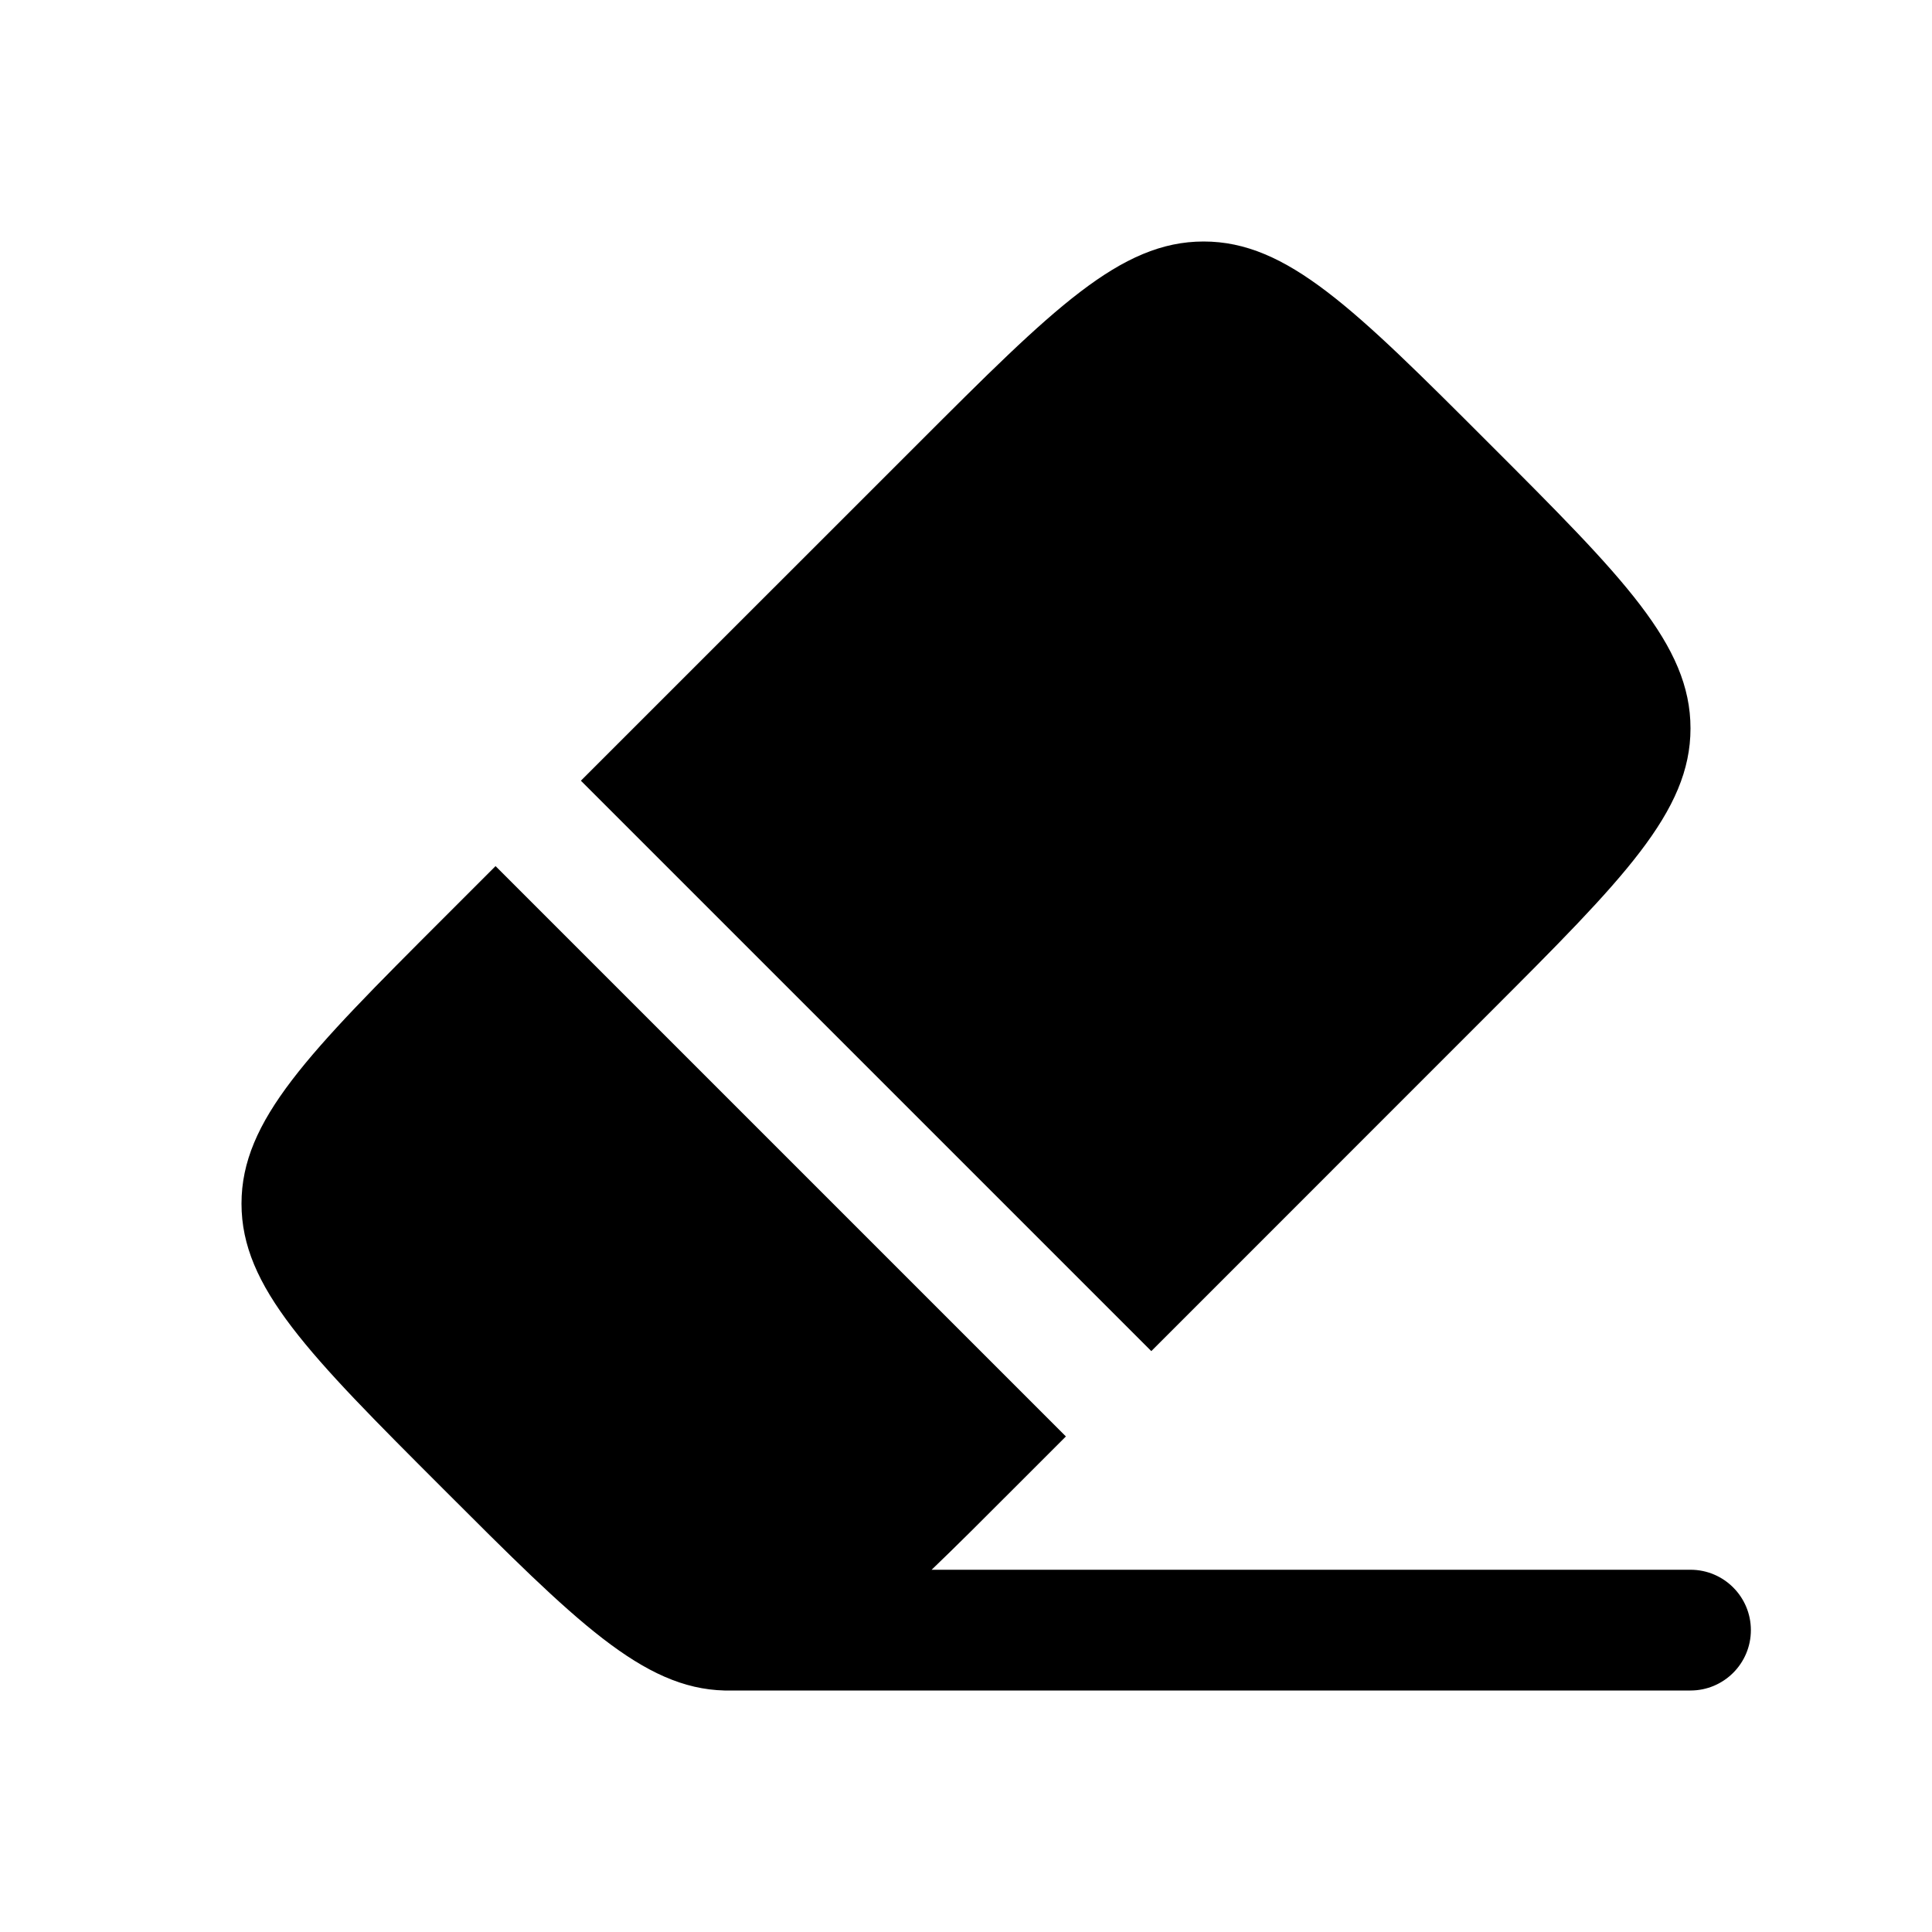
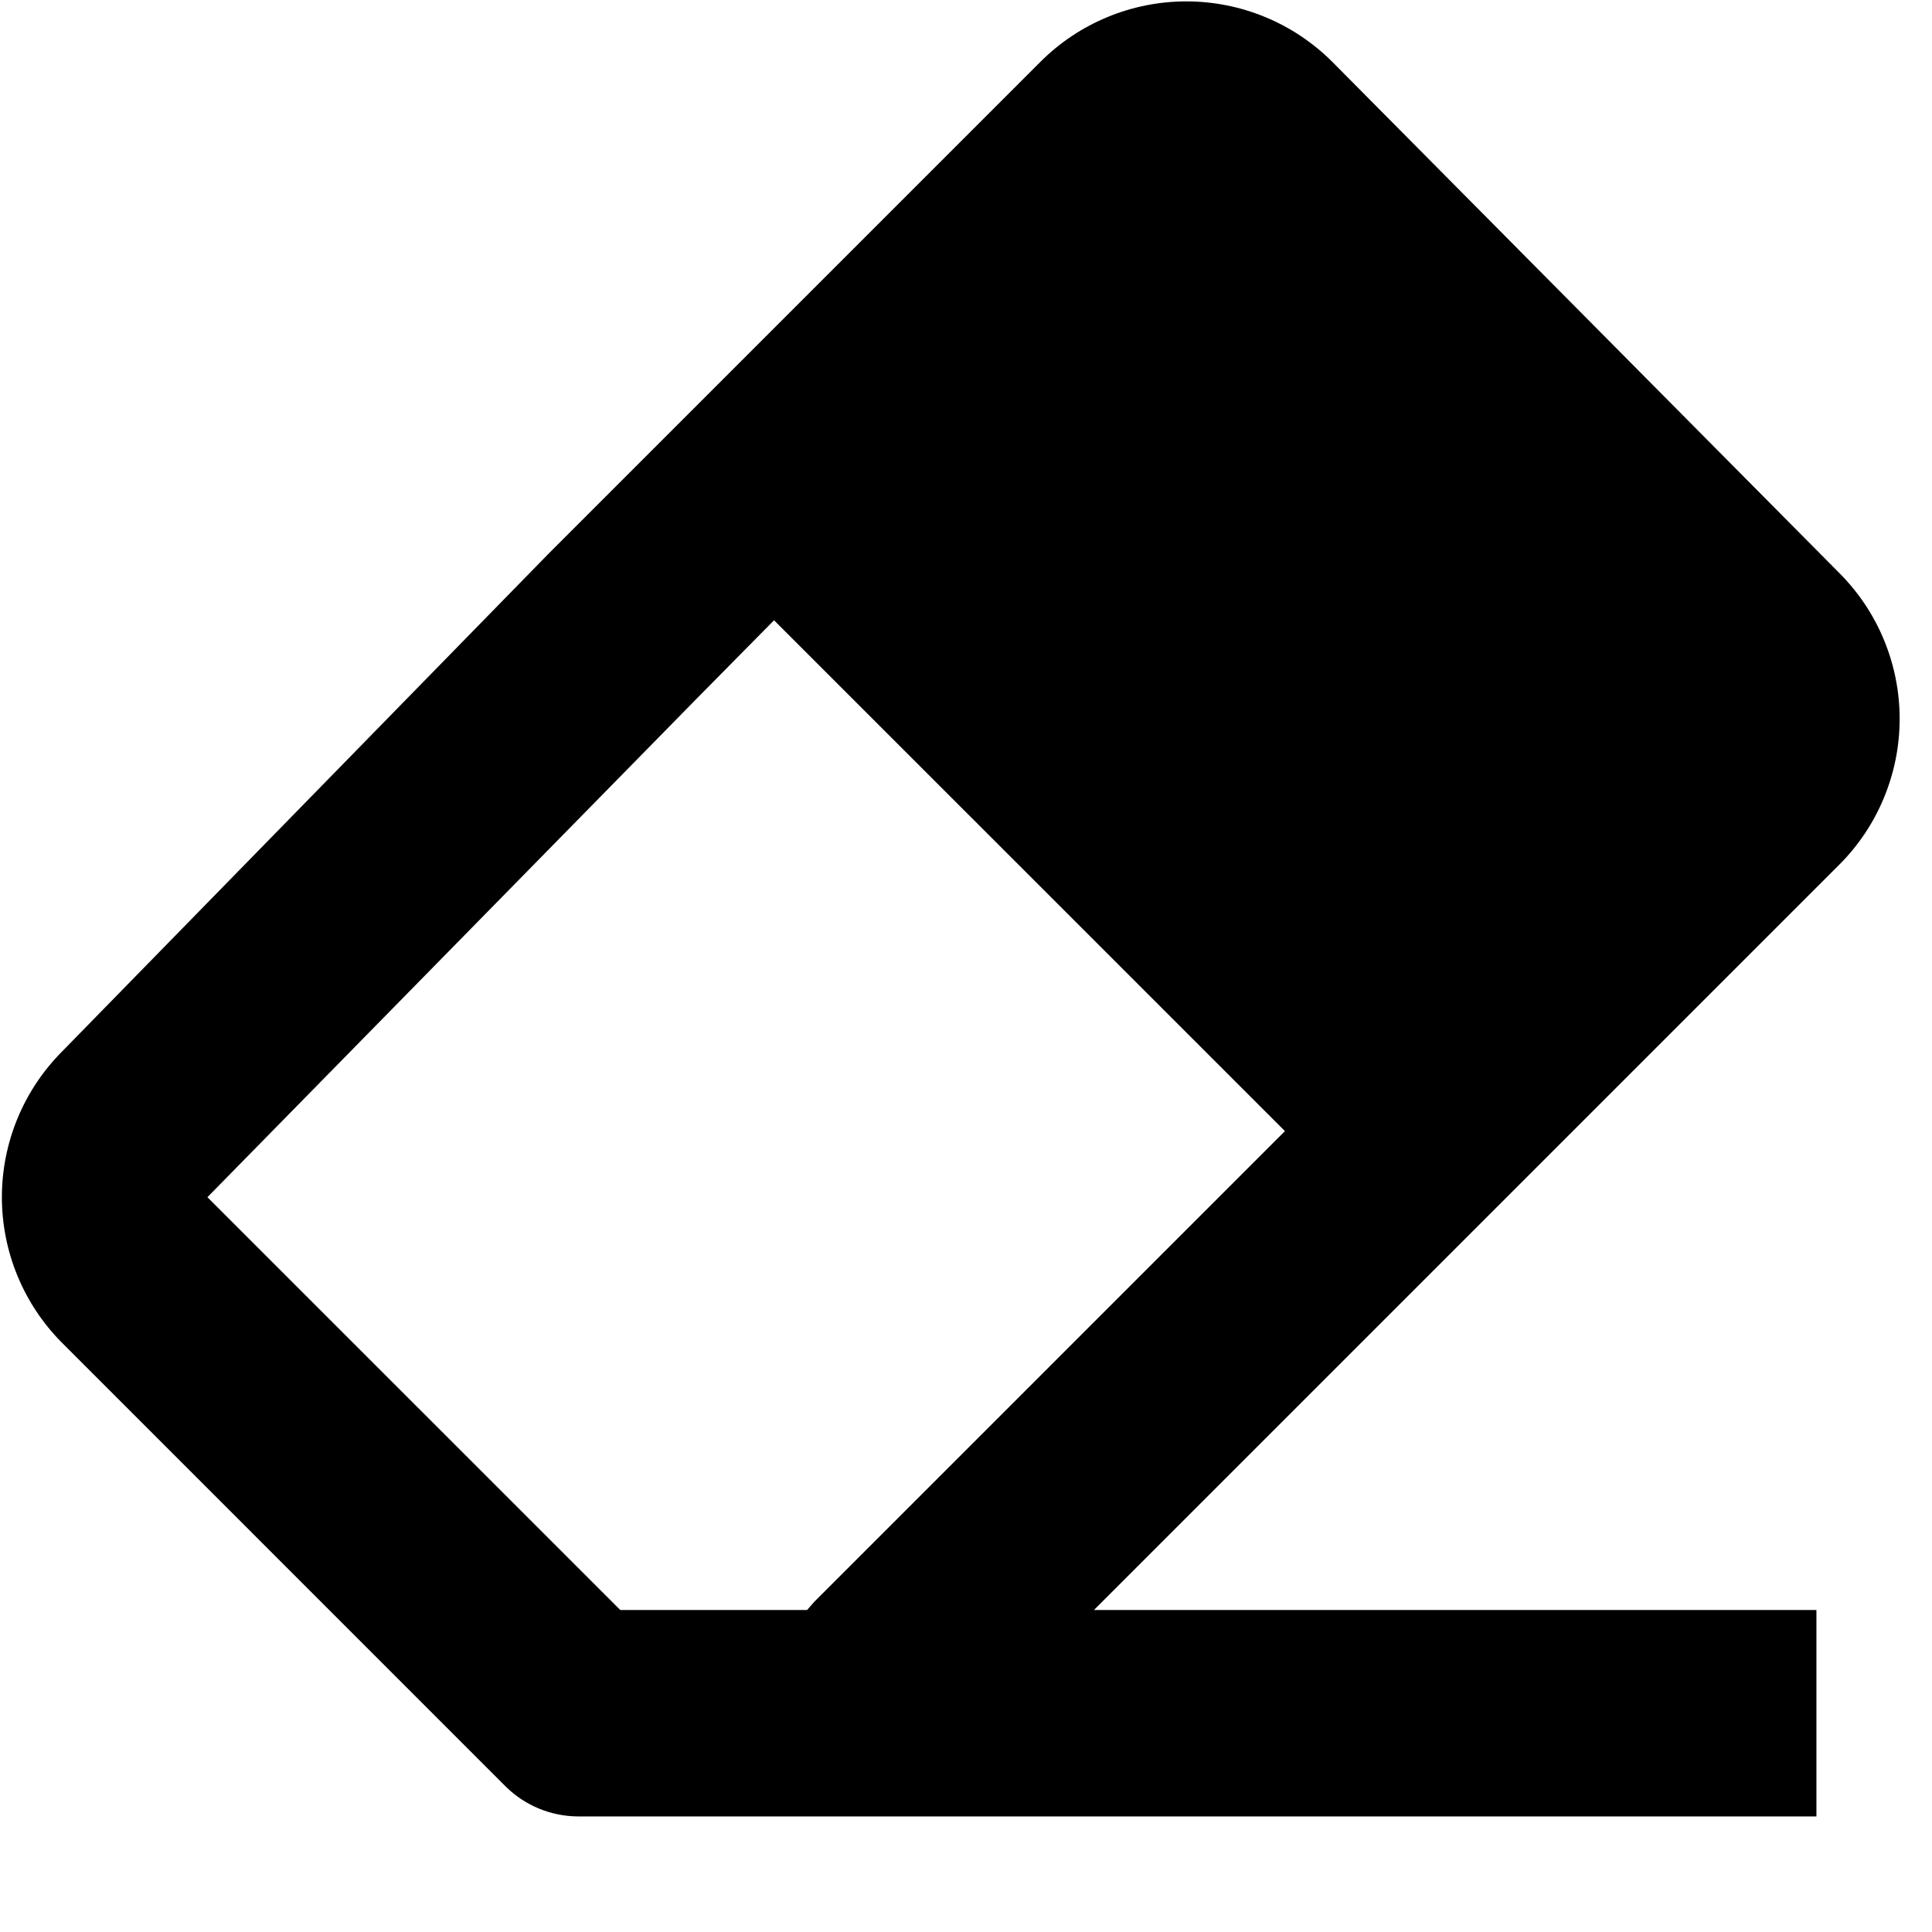
- <svg xmlns="http://www.w3.org/2000/svg" width="800px" height="800px" viewBox="0 0 24 24" fill="none">
-   <path d="M11.41 5.505C13.08 3.835 13.915 3 14.952 3C15.99 3 16.825 3.835 18.495 5.505C20.165 7.175 21 8.01 21 9.048C21 10.085 20.165 10.92 18.495 12.59L14.302 16.784L7.216 9.698L11.41 5.505Z" fill="#000000" />
-   <path d="M6.156 10.759L13.241 17.844L12.59 18.495C12.213 18.873 11.878 19.208 11.573 19.5H21C21.414 19.5 21.75 19.836 21.75 20.25C21.75 20.664 21.414 21 21 21H9C7.984 20.975 7.149 20.139 5.505 18.495C3.835 16.825 3 15.99 3 14.952C3 13.915 3.835 13.08 5.505 11.41L6.156 10.759Z" fill="#000000" />
+ <svg xmlns="http://www.w3.org/2000/svg" width="39" height="39" viewBox="0 0 39 39" fill="none">
+   <path d="M21 1.25L11.104 11.146L1.25 21.229C0.474 22.01 0.038 23.066 0.038 24.167C0.038 25.267 0.474 26.324 1.25 27.104L10.208 36.063C10.596 36.447 11.12 36.664 11.667 36.667H36.667V32.5H22.083L37.125 17.458C37.512 17.072 37.82 16.612 38.029 16.106C38.239 15.6 38.347 15.058 38.347 14.511C38.347 13.963 38.239 13.421 38.029 12.915C37.82 12.409 37.512 11.95 37.125 11.563L26.896 1.25C26.509 0.863 26.049 0.555 25.544 0.346C25.038 0.136 24.495 0.028 23.948 0.028C23.4 0.028 22.858 0.136 22.352 0.346C21.846 0.555 21.387 0.863 21 1.25ZM12.521 32.5L4.187 24.167L14.083 14.083L15.625 12.521L25.938 22.833L16.438 32.333L16.292 32.5H12.521Z" fill="black" />
</svg>
